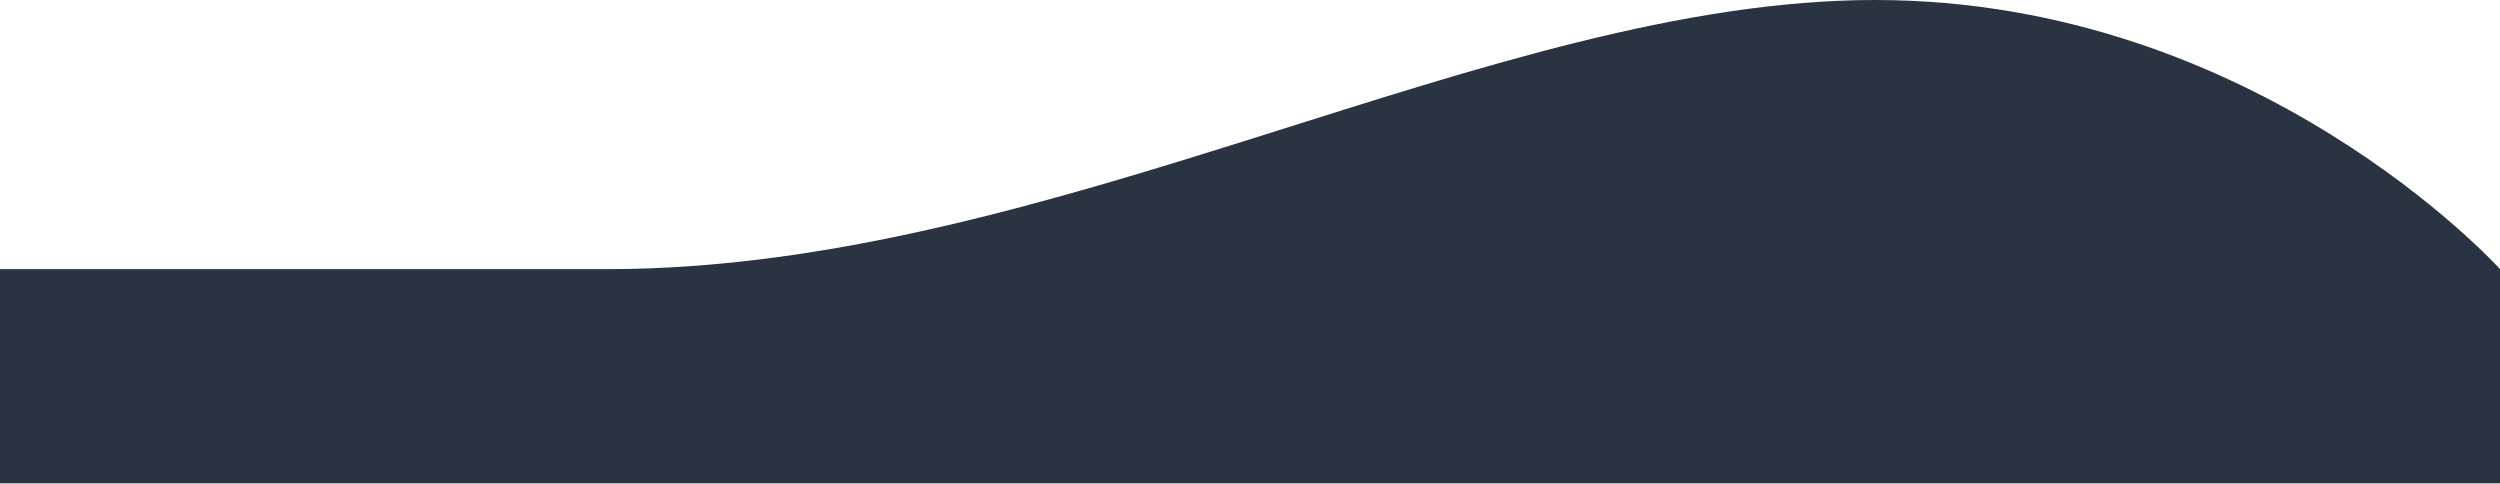
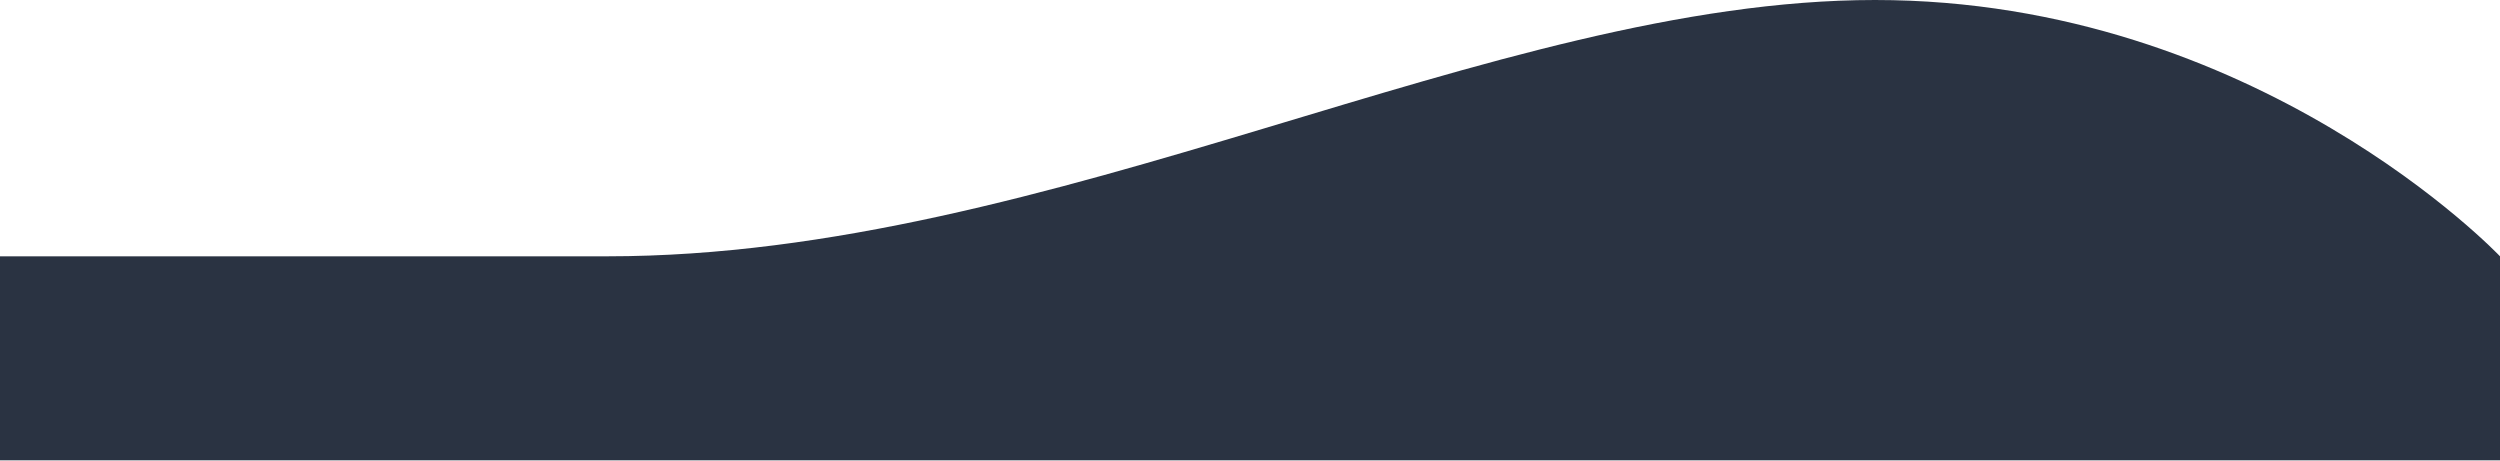
- <svg xmlns="http://www.w3.org/2000/svg" width="600" height="116" viewBox="0 0 600 116" fill="none">
-   <path d="M0 64.591H145.801C252.776 64.591 358.238 -7.62939e-06 450 -7.62939e-06C541.762 -7.62939e-06 600 64.591 600 64.591V116H0V64.591Z" fill="#2A3342" />
+ <svg xmlns="http://www.w3.org/2000/svg" width="630" height="116" viewBox="0 0 630 116" fill="none">
+   <path d="M0 64.591H153.091C265.415 64.591 376.15 -7.62939e-06 472.5 -7.62939e-06C568.85 -7.62939e-06 630 64.591 630 64.591V116H0V64.591Z" fill="#2A3342" />
</svg>
